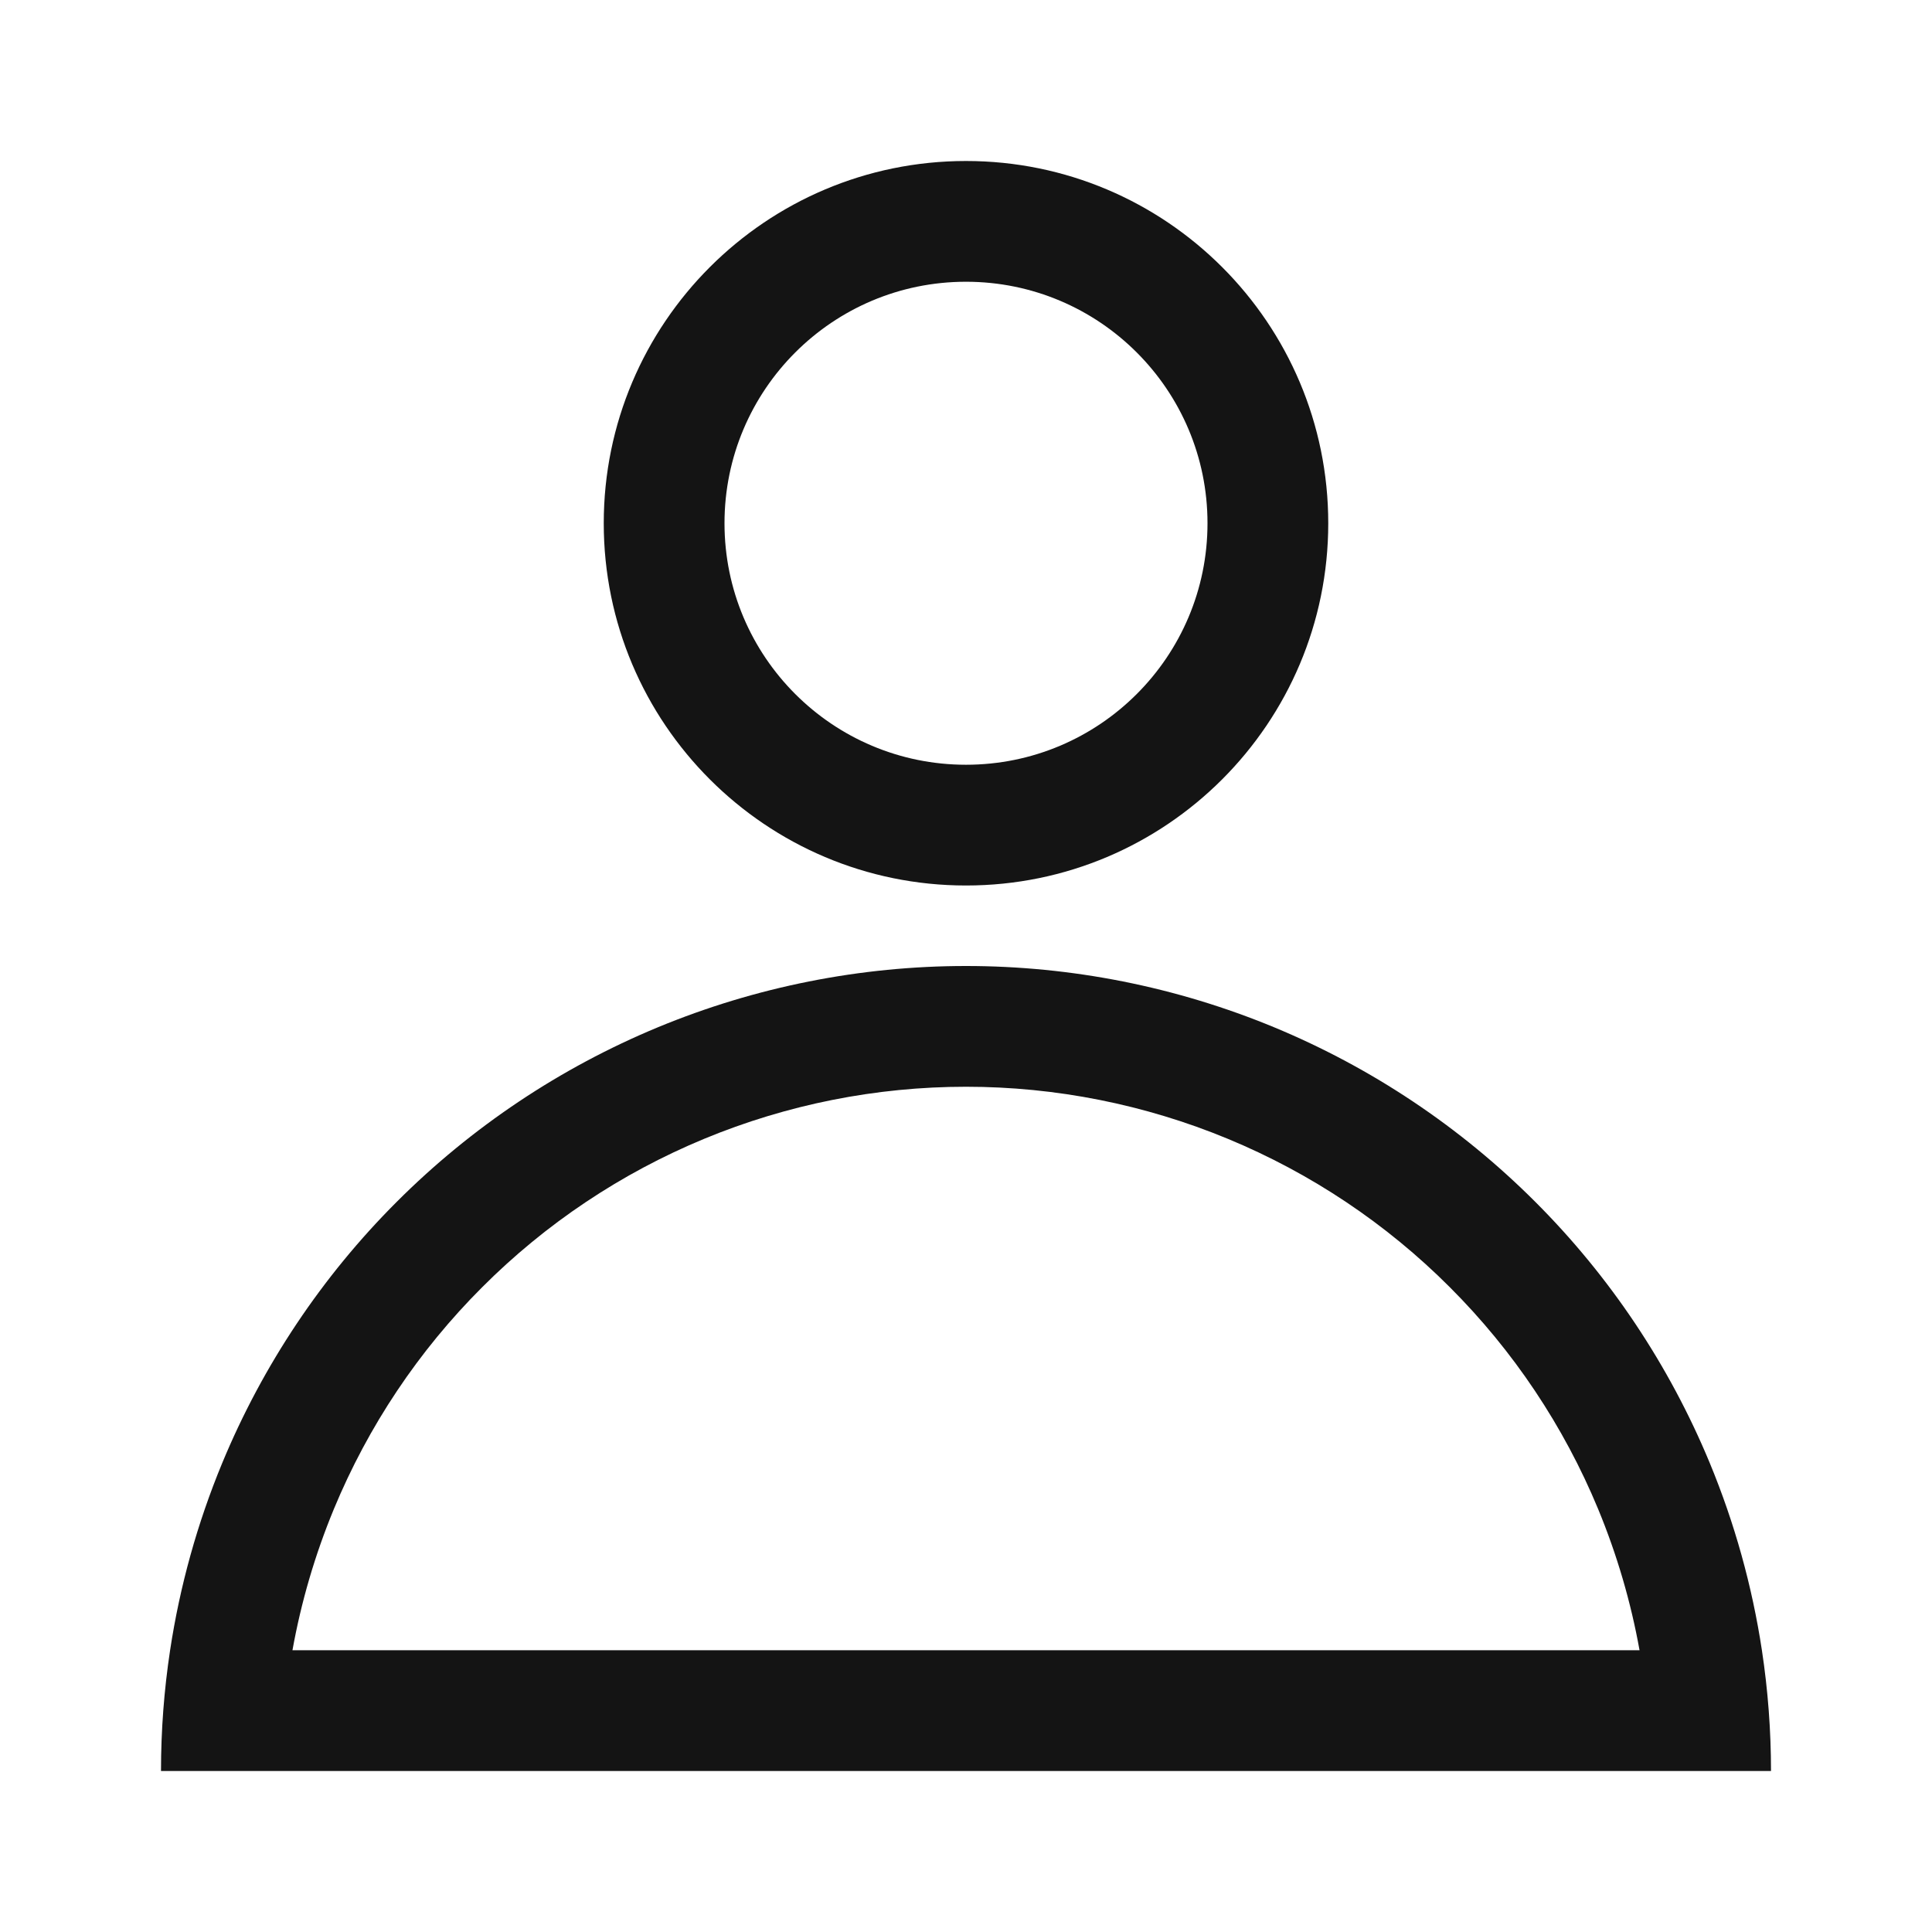
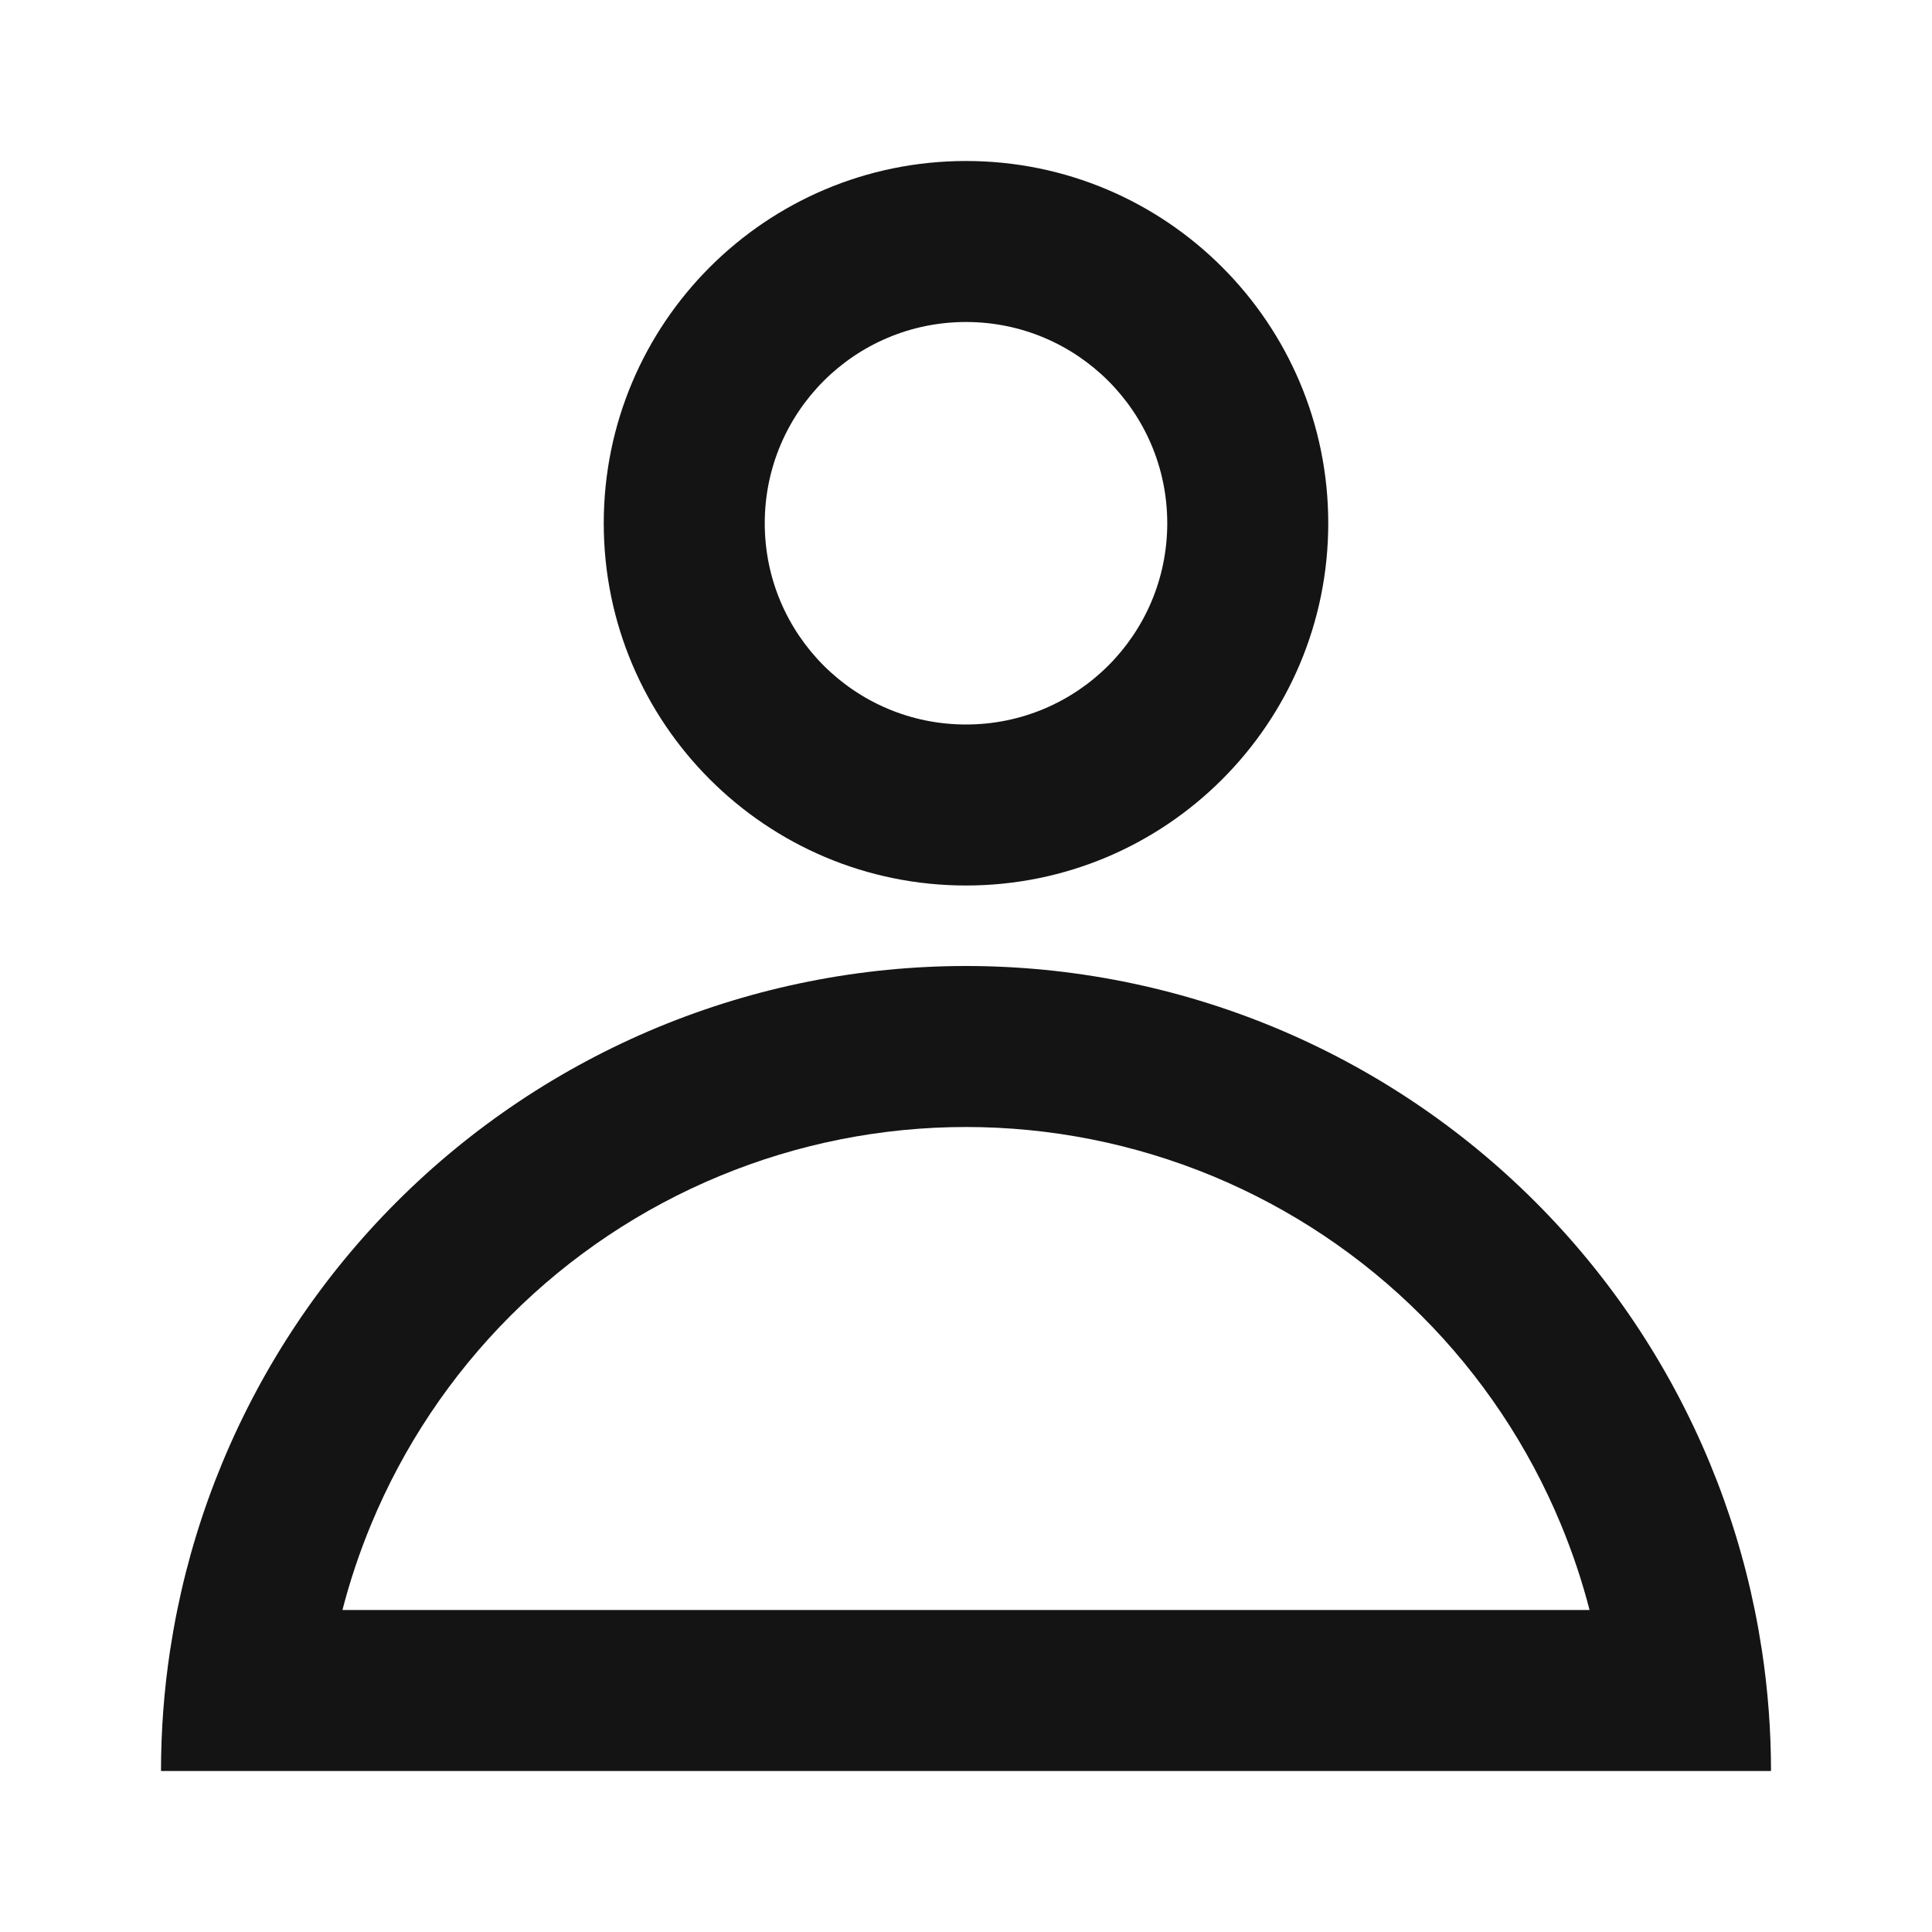
<svg xmlns="http://www.w3.org/2000/svg" width="24" height="24" viewBox="0 0 24 24" fill="none">
-   <path fill-rule="evenodd" clip-rule="evenodd" d="M20.367 20.5C20.259 19.9 20.087 19.313 19.853 18.747C19.426 17.716 18.8 16.779 18.01 15.99C17.221 15.2 16.284 14.574 15.253 14.147C14.222 13.72 13.116 13.5 12 13.5C10.884 13.5 9.778 13.72 8.747 14.147C7.716 14.574 6.779 15.2 5.99 15.99C5.2 16.779 4.574 17.716 4.147 18.747C3.913 19.313 3.741 19.9 3.633 20.5L20.367 20.5ZM21.887 20.5C21.766 19.703 21.549 18.922 21.239 18.173C20.736 16.96 20 15.857 19.071 14.929C18.142 14 17.04 13.264 15.827 12.761C14.614 12.259 13.313 12 12 12C10.687 12 9.386 12.259 8.173 12.761C6.96 13.264 5.858 14 4.929 14.929C4 15.857 3.264 16.96 2.761 18.173C2.451 18.922 2.234 19.703 2.113 20.5C2.038 20.995 2 21.497 2 22L22 22C22 21.497 21.962 20.995 21.887 20.5Z" fill="#141414" />
-   <path fill-rule="evenodd" clip-rule="evenodd" d="M12 9.5C13.657 9.5 15 8.157 15 6.5C15 4.843 13.657 3.5 12 3.5C10.343 3.5 9 4.843 9 6.5C9 8.157 10.343 9.5 12 9.5ZM12 11C14.485 11 16.5 8.985 16.5 6.5C16.5 4.015 14.485 2 12 2C9.515 2 7.5 4.015 7.5 6.5C7.5 8.985 9.515 11 12 11Z" fill="#141414" />
+   <path fill-rule="evenodd" clip-rule="evenodd" d="M19.746 20C19.653 19.639 19.534 19.284 19.391 18.939C18.989 17.968 18.4 17.086 17.657 16.343C16.914 15.6 16.032 15.011 15.062 14.609C14.091 14.207 13.051 14 12 14C10.949 14 9.909 14.207 8.939 14.609C7.968 15.011 7.086 15.6 6.343 16.343C5.6 17.086 5.011 17.968 4.609 18.939C4.466 19.284 4.347 19.639 4.254 20H19.746ZM21.798 20C21.671 19.376 21.484 18.764 21.239 18.173C20.736 16.96 20 15.857 19.071 14.929C18.142 14 17.04 13.264 15.827 12.761C14.614 12.259 13.313 12 12 12C10.687 12 9.386 12.259 8.173 12.761C6.96 13.264 5.858 14 4.929 14.929C4 15.857 3.264 16.96 2.761 18.173C2.516 18.764 2.329 19.376 2.202 20C2.168 20.166 2.139 20.333 2.113 20.5C2.038 20.995 2 21.497 2 22H22C22 21.497 21.962 20.995 21.887 20.5C21.861 20.333 21.832 20.166 21.798 20Z" fill="#141414" />
+   <path fill-rule="evenodd" clip-rule="evenodd" d="M12 9C13.381 9 14.5 7.881 14.5 6.5C14.5 5.119 13.381 4 12 4C10.619 4 9.5 5.119 9.5 6.5C9.5 7.881 10.619 9 12 9ZM16.5 6.5C16.5 8.985 14.485 11 12 11C9.515 11 7.5 8.985 7.5 6.5C7.5 4.015 9.515 2 12 2C14.485 2 16.5 4.015 16.5 6.5Z" fill="#141414" />
</svg>
